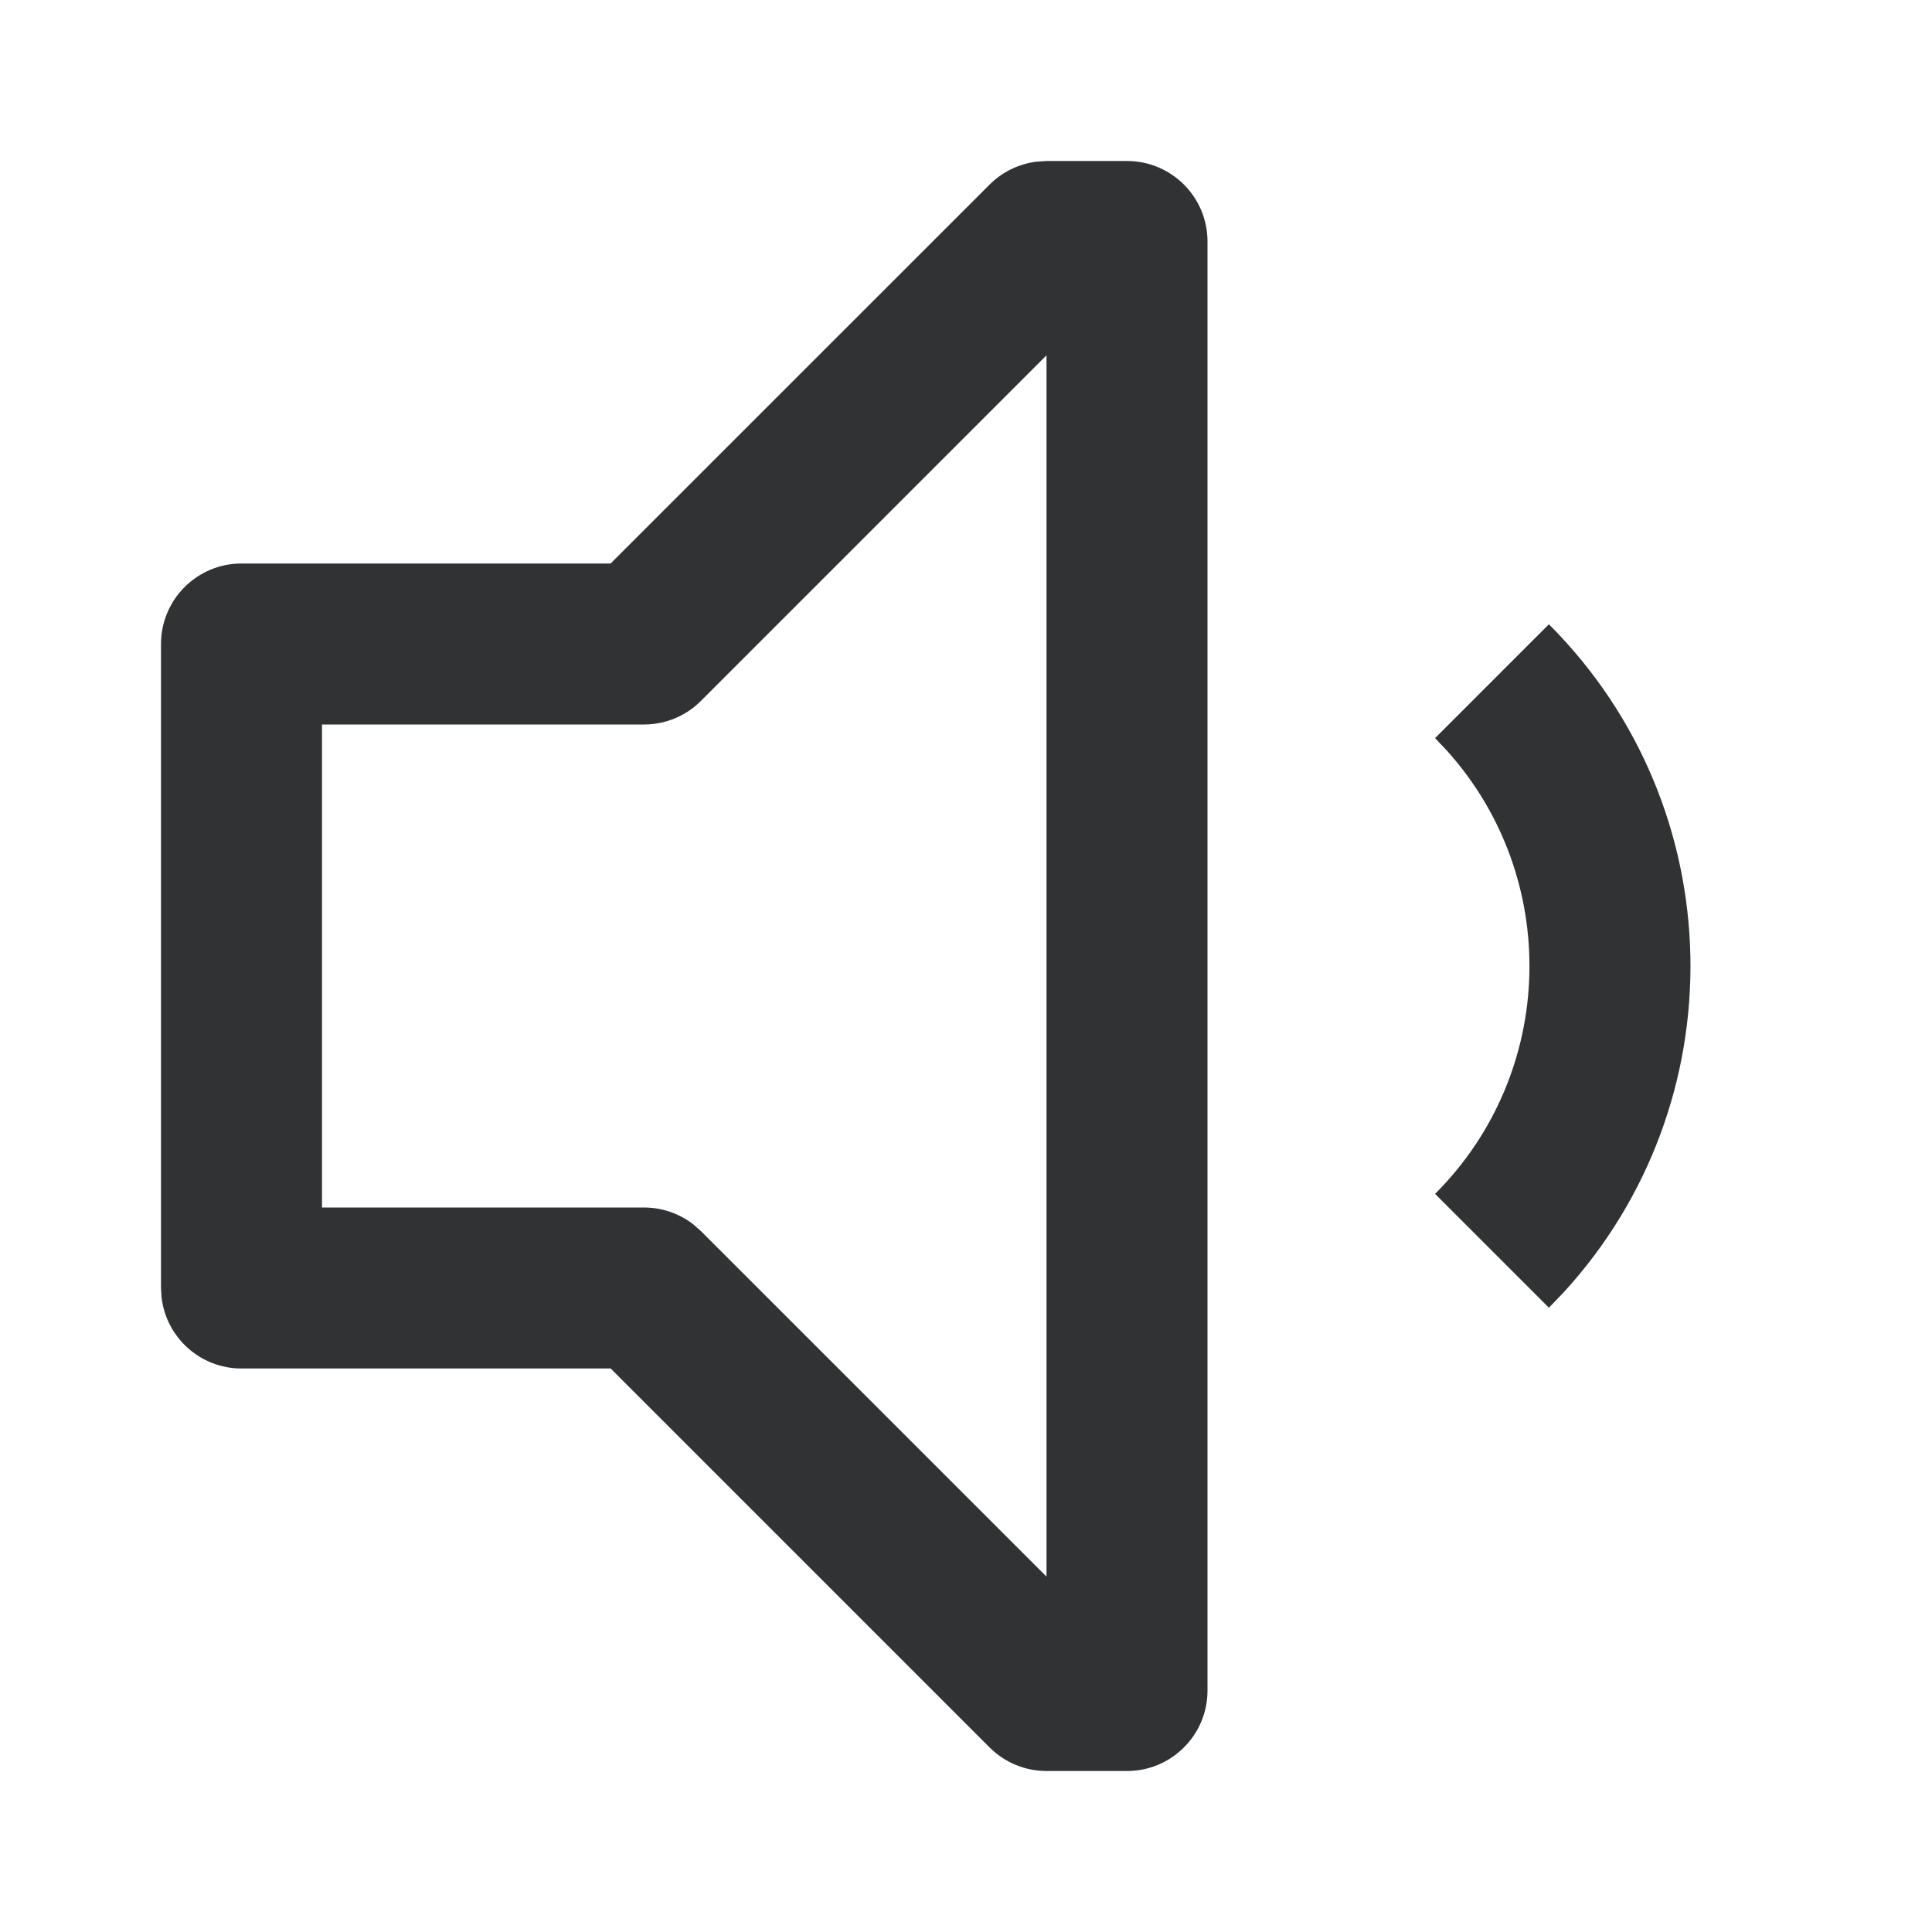
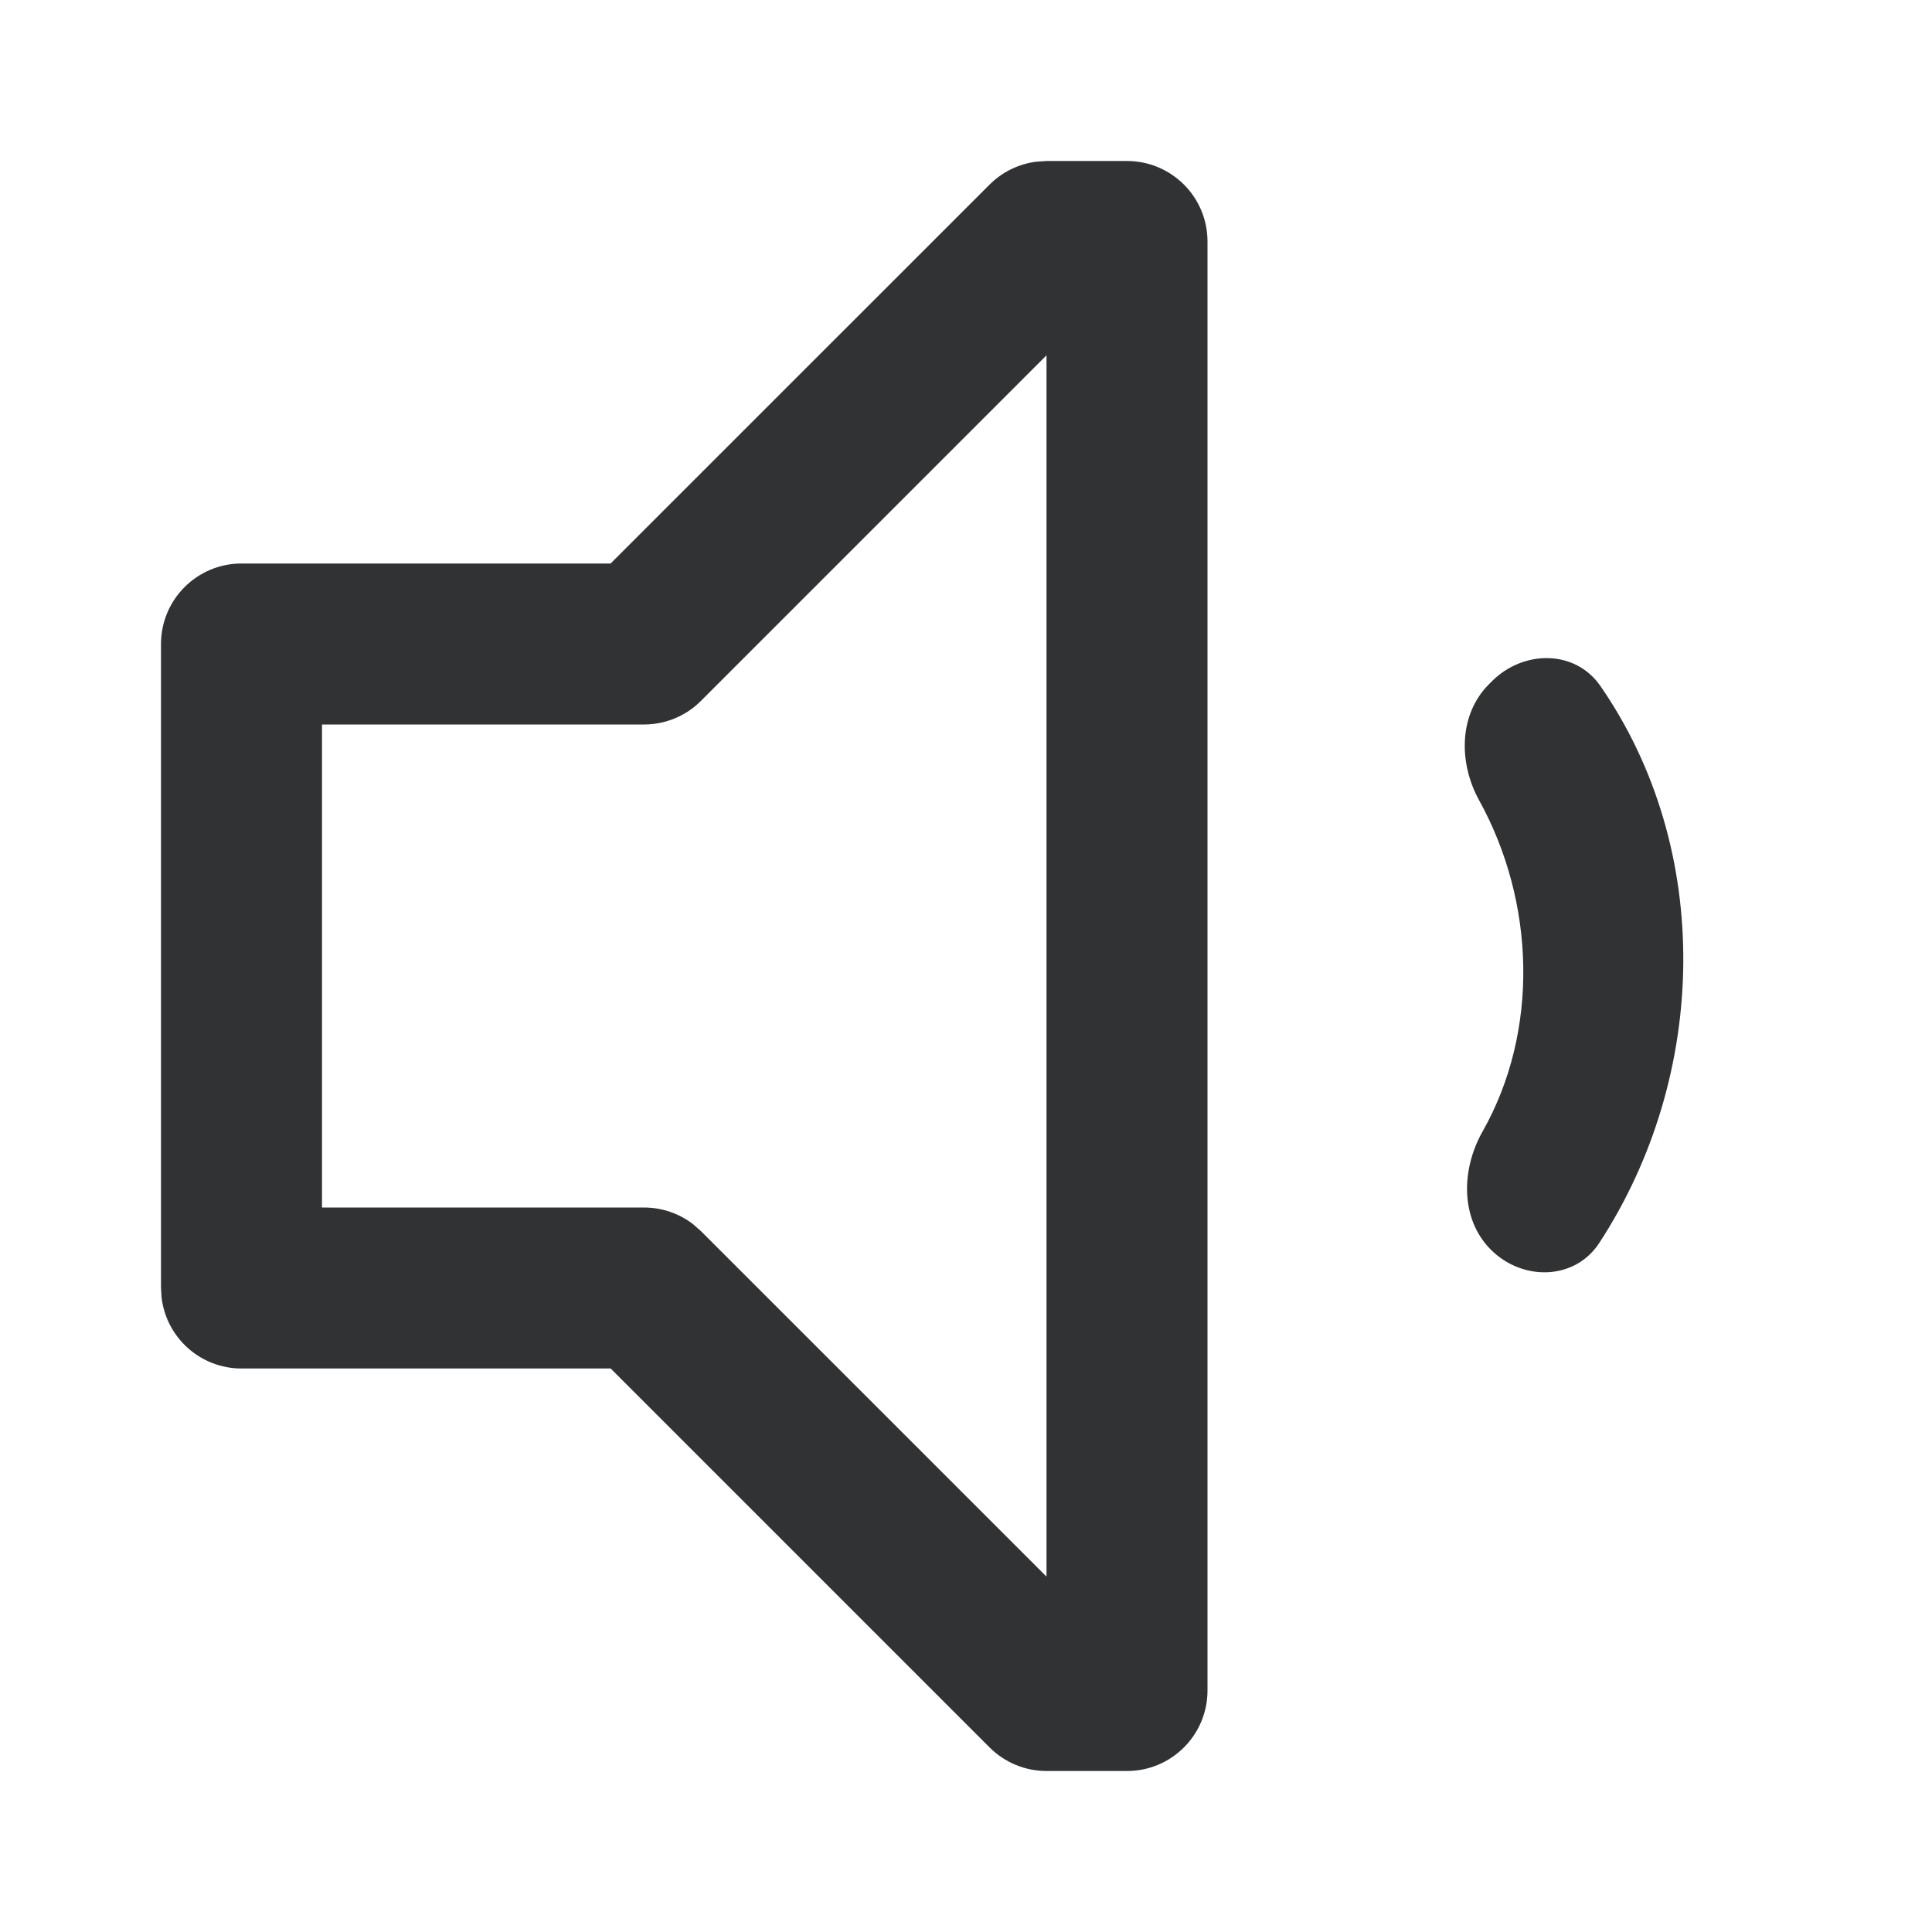
<svg xmlns="http://www.w3.org/2000/svg" width="24" height="24" viewBox="0 0 24 24" fill="none">
-   <path fill-rule="evenodd" clip-rule="evenodd" d="M13 2L12.869 2.009C12.652 2.038 12.449 2.137 12.293 2.293L7.585 7L3 7C2.448 7 2 7.448 2 8V16L2.007 16.117C2.065 16.614 2.487 17 3 17L7.586 17L12.293 21.707C12.481 21.895 12.735 22 13 22H14C14.553 22 15 21.552 15 21V3C15 2.448 14.553 2 14 2H13ZM13 4.414V19.585L8.707 15.293L8.608 15.206C8.435 15.073 8.221 15 8 15L4 15V9L8 9C8.265 9 8.52 8.895 8.707 8.707L13 4.414ZM19.417 16.062C21.584 13.707 21.526 10.04 19.241 7.755L17.827 9.169L17.978 9.329C19.389 10.901 19.338 13.32 17.827 14.831L19.241 16.245L19.417 16.062Z" fill="#313234" />
+   <path fill-rule="evenodd" clip-rule="evenodd" d="M13 2L12.869 2.009C12.652 2.038 12.449 2.137 12.293 2.293L7.585 7L3 7C2.448 7 2 7.448 2 8V16L2.007 16.117C2.065 16.614 2.487 17 3 17L7.586 17L12.293 21.707C12.481 21.895 12.735 22 13 22H14C14.553 22 15 21.552 15 21V3C15 2.448 14.553 2 14 2H13ZM13 4.414V19.585L8.707 15.293L8.608 15.206C8.435 15.073 8.221 15 8 15L4 15V9L8 9C8.265 9 8.52 8.895 8.707 8.707L13 4.414ZM19.881 8.522C19.567 8.068 18.925 8.072 18.534 8.462L18.497 8.499C18.121 8.875 18.117 9.475 18.374 9.941C19.074 11.208 19.122 12.81 18.418 14.054C18.151 14.524 18.137 15.141 18.52 15.524C18.913 15.917 19.563 15.906 19.867 15.44C21.225 13.36 21.287 10.554 19.881 8.522Z" fill="#313234" />
</svg>
